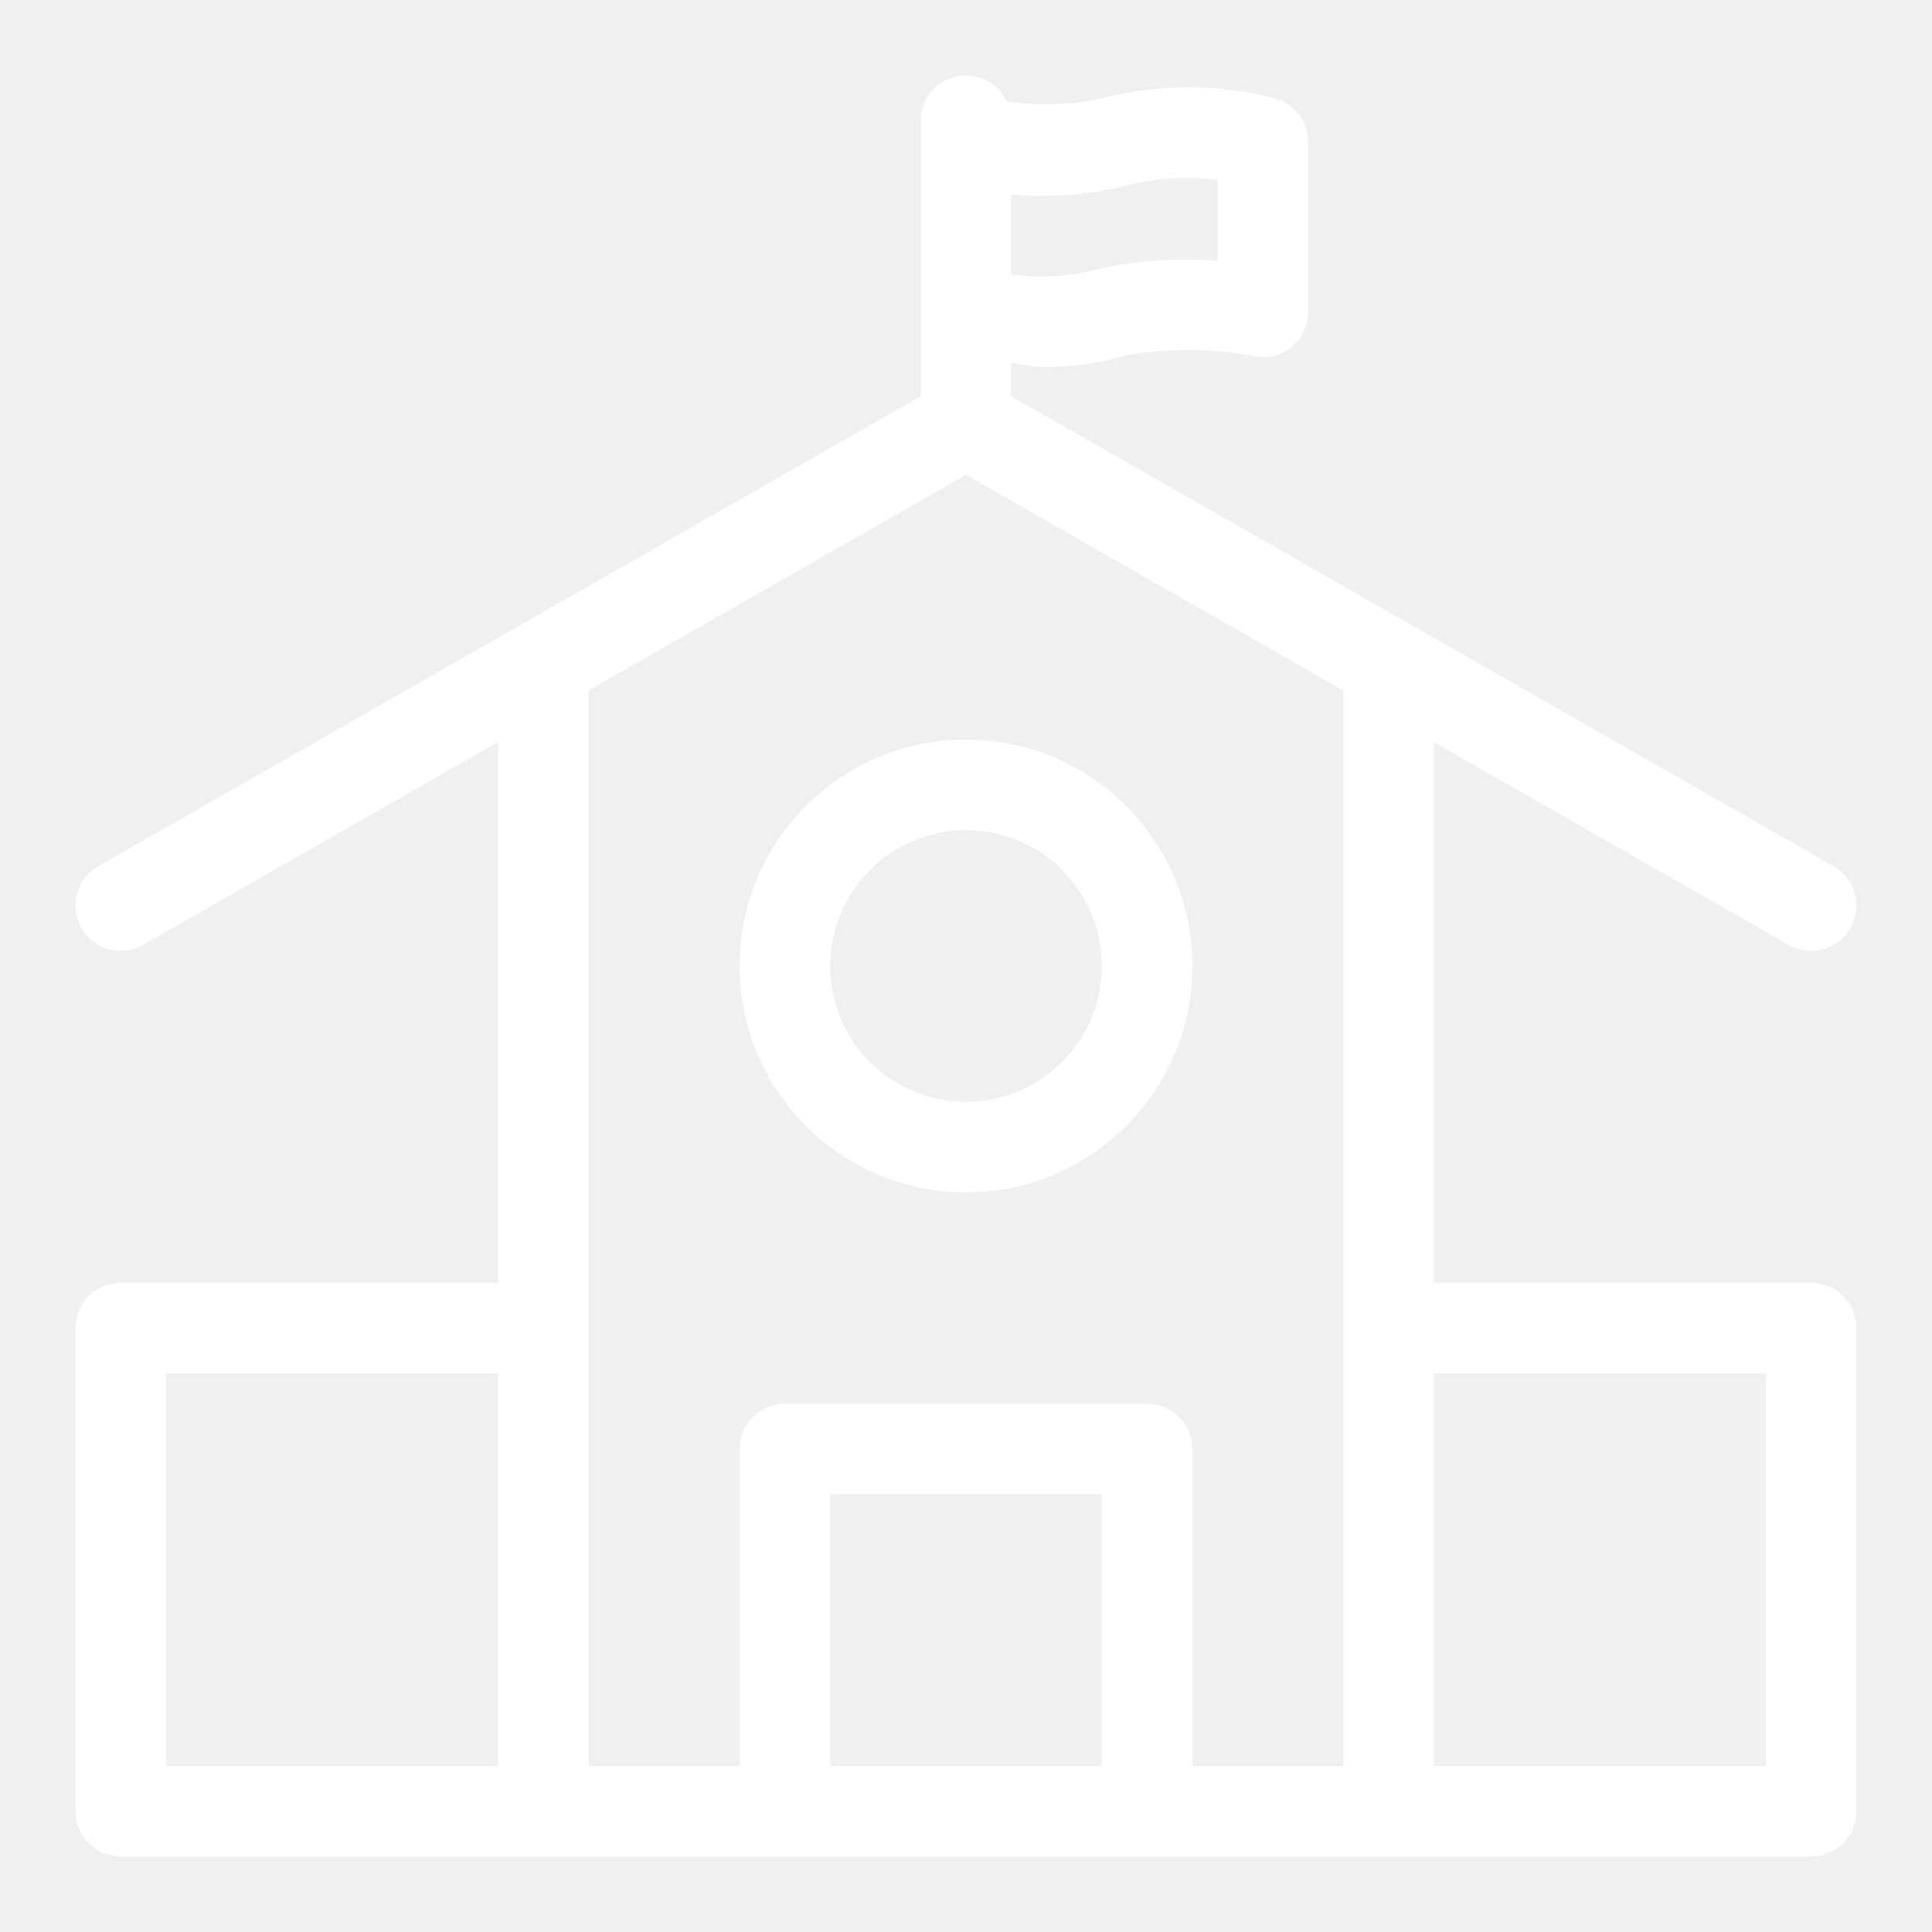
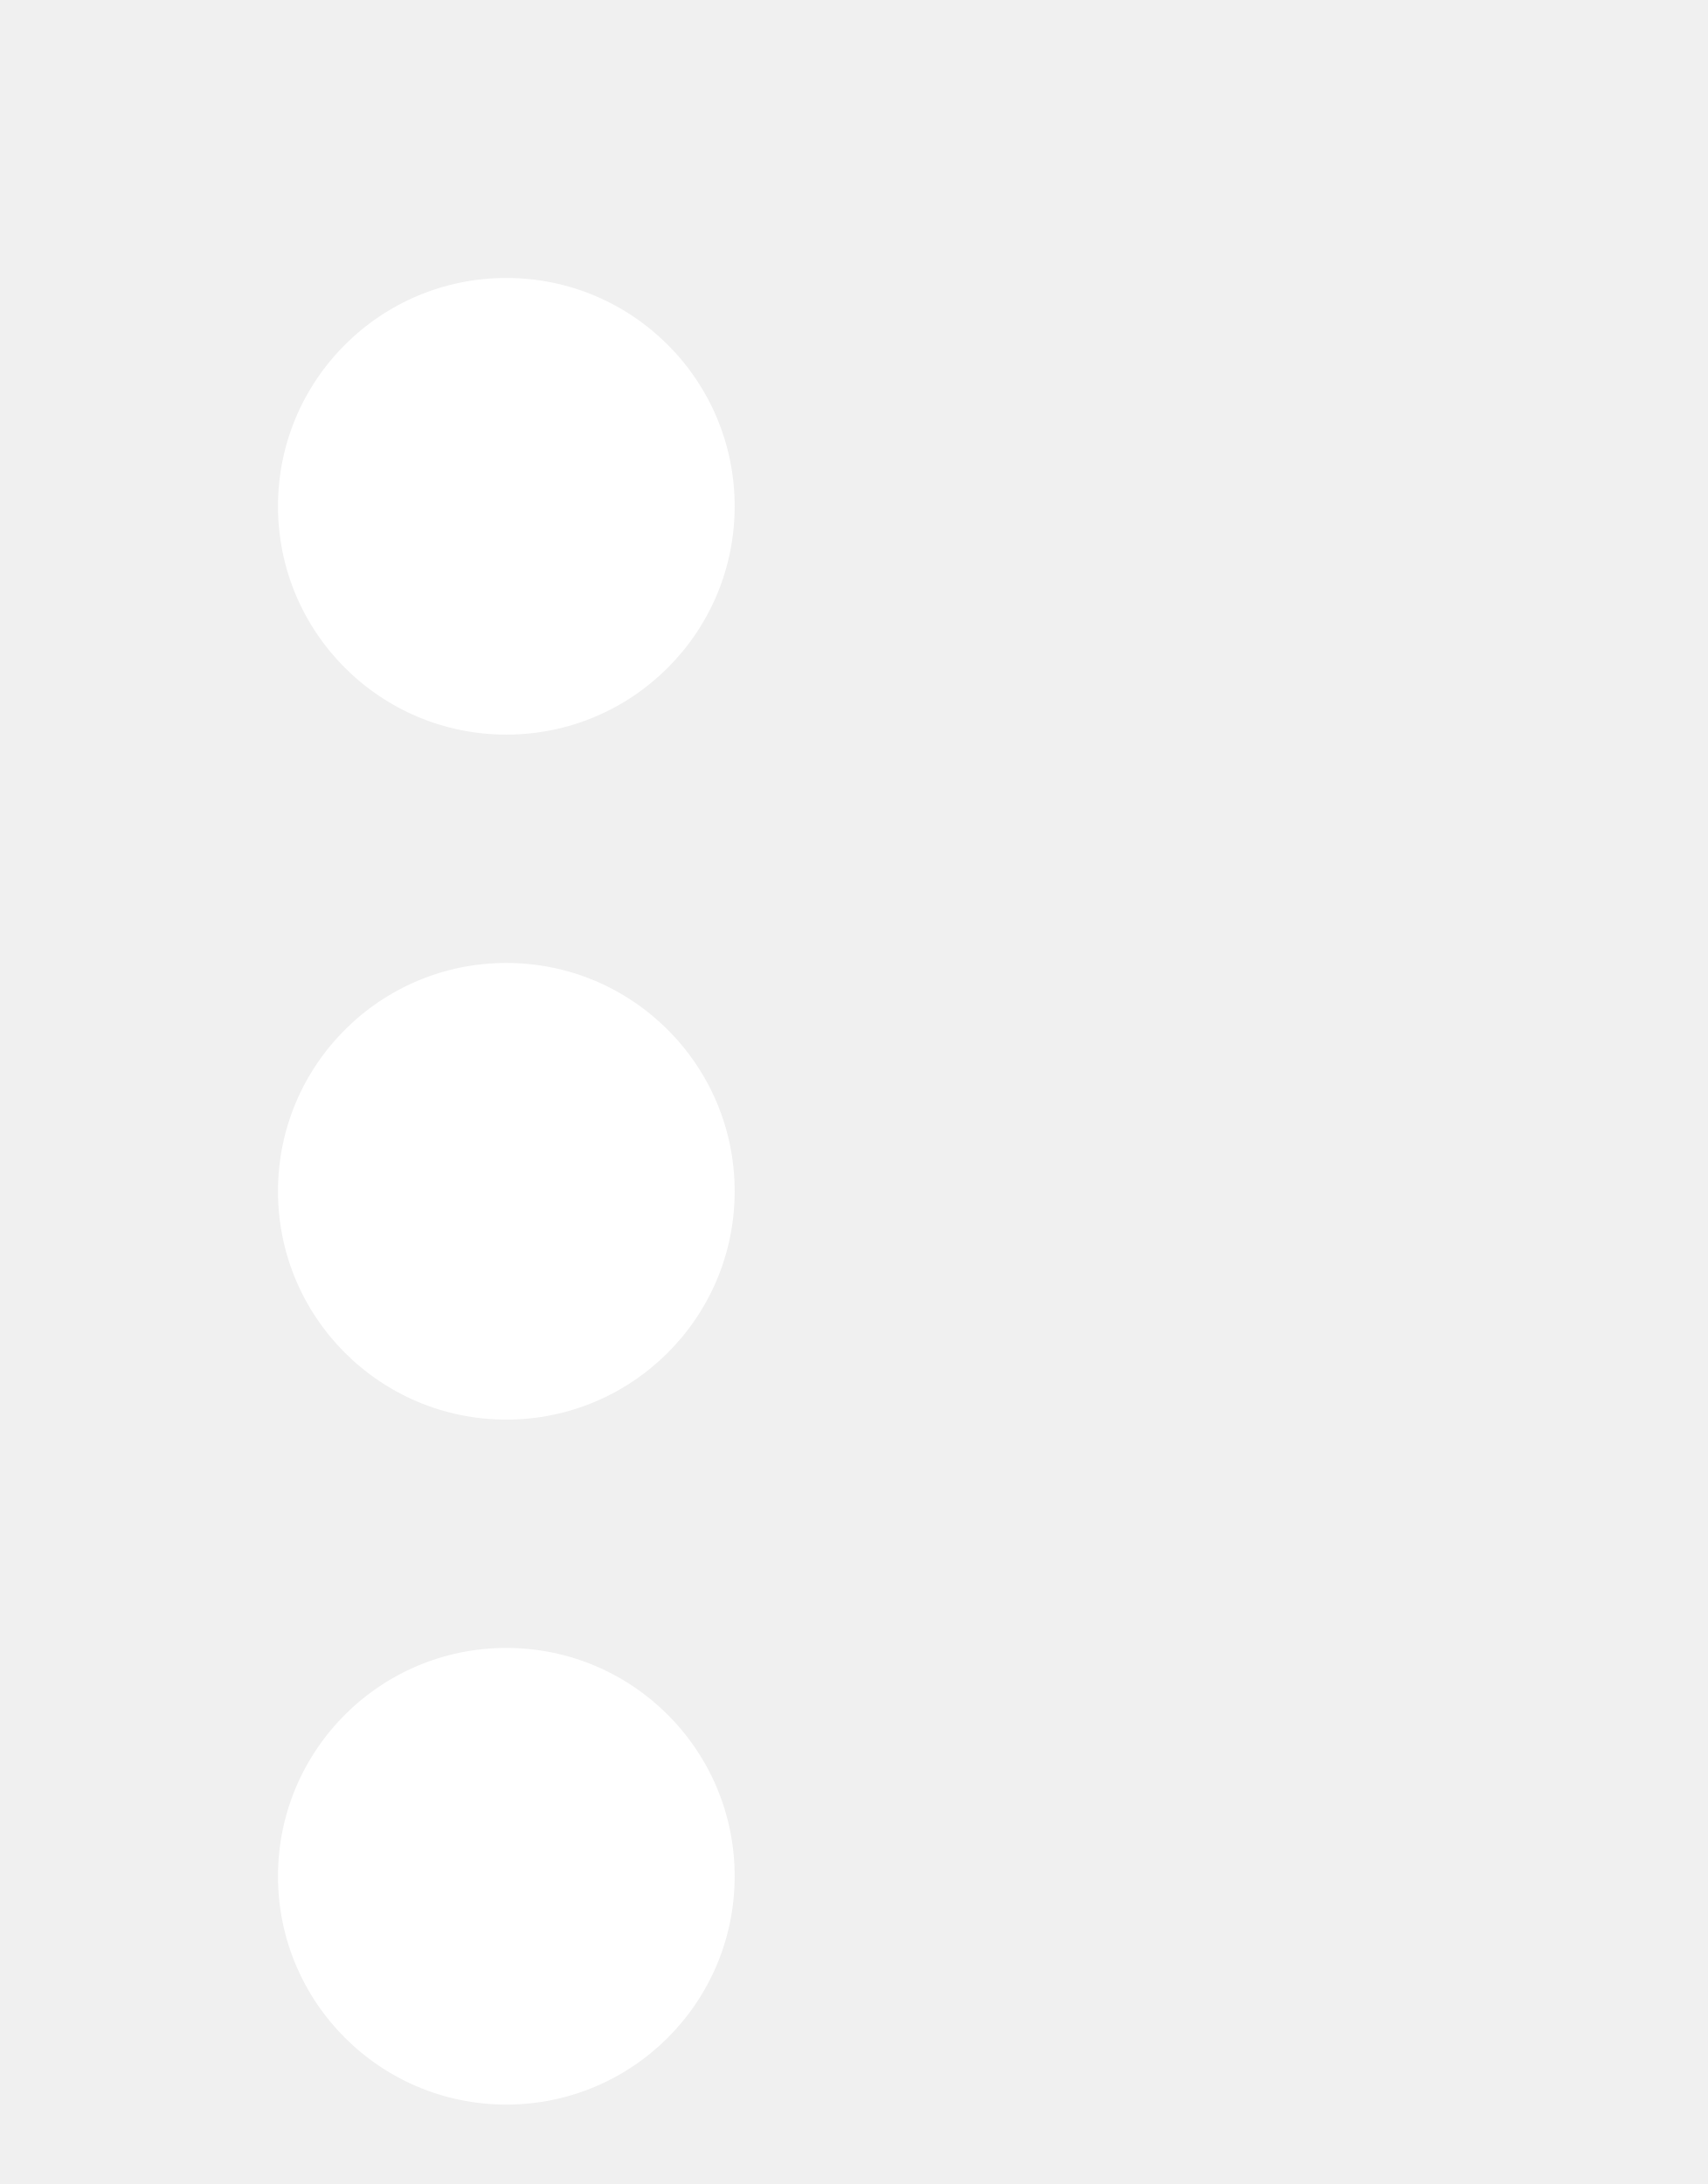
- <svg xmlns="http://www.w3.org/2000/svg" width="49" height="49" viewBox="0 0 49 49" fill="none">
-   <path d="M45.938 32.539H36.367V18.824L45.366 23.966C45.53 24.061 45.728 24.116 45.938 24.117C46.571 24.116 47.084 23.603 47.084 22.967C47.084 22.543 46.855 22.172 46.513 21.973L46.507 21.97L25.647 10.051V9.206C25.91 9.23 26.183 9.31 26.442 9.31C26.448 9.31 26.457 9.31 26.465 9.31C27.192 9.31 27.895 9.207 28.559 9.014L28.506 9.028C29 8.932 29.567 8.877 30.149 8.877C30.749 8.877 31.335 8.936 31.904 9.048L31.847 9.039C31.907 9.05 31.974 9.057 32.044 9.057C32.326 9.057 32.584 8.953 32.778 8.78L32.776 8.782C33.023 8.569 33.179 8.257 33.181 7.907V3.602C33.181 3.058 32.802 2.602 32.294 2.484L32.286 2.482C31.645 2.312 30.908 2.213 30.149 2.213C29.383 2.213 28.64 2.312 27.935 2.499L27.994 2.485C27.553 2.588 27.048 2.646 26.527 2.646C26.174 2.646 25.828 2.618 25.489 2.566L25.527 2.571C25.341 2.179 24.949 1.913 24.492 1.913C23.861 1.913 23.35 2.424 23.35 3.055C23.35 3.056 23.35 3.059 23.35 3.061V10.051L2.491 21.97C2.144 22.172 1.913 22.543 1.913 22.967C1.913 23.601 2.427 24.116 3.061 24.116C3.271 24.116 3.467 24.059 3.637 23.961L3.631 23.964L12.631 18.821V32.536H3.061C2.427 32.536 1.913 33.05 1.913 33.684V45.934C1.913 46.568 2.427 47.083 3.061 47.083H45.936C46.57 47.083 47.084 46.568 47.084 45.934V33.684C47.084 33.05 46.57 32.536 45.936 32.536L45.938 32.539ZM28.57 4.709C29.026 4.583 29.55 4.51 30.091 4.51C30.371 4.51 30.646 4.529 30.916 4.566L30.885 4.563V6.613C30.64 6.594 30.357 6.581 30.069 6.581C29.32 6.581 28.59 6.661 27.887 6.813L27.954 6.8C27.489 6.935 26.955 7.013 26.402 7.013C26.135 7.013 25.875 6.995 25.618 6.961L25.648 6.964V4.938C25.878 4.96 26.146 4.97 26.417 4.97C27.181 4.97 27.924 4.876 28.633 4.695L28.57 4.709ZM4.211 34.836H12.633V44.789H4.211V34.836ZM14.93 33.688V17.511L24.5 12.043L34.07 17.513V44.791H30.242V36.752C30.242 36.118 29.728 35.603 29.094 35.603H19.906C19.272 35.603 18.758 36.118 18.758 36.752V44.791H14.93V33.688ZM21.055 44.789V37.898H27.945V44.789H21.055ZM44.789 44.789H36.367V34.836H44.789V44.789ZM24.5 30.242C27.671 30.242 30.242 27.671 30.242 24.5C30.242 21.329 27.671 18.758 24.5 18.758C21.329 18.758 18.758 21.329 18.758 24.5C18.761 27.67 21.33 30.239 24.5 30.242ZM24.5 21.055C26.403 21.055 27.945 22.597 27.945 24.5C27.945 26.403 26.403 27.945 24.5 27.945C22.597 27.945 21.055 26.403 21.055 24.5C21.058 22.598 22.598 21.058 24.5 21.055Z" fill="white" />
+ <svg xmlns="http://www.w3.org/2000/svg" width="43" height="55" viewBox="0 0 43 55" fill="none">
+   <circle cx="12.75" cy="12.75" r="5.75" fill="white" />
+   <circle cx="12.75" cy="47.25" r="5.75" fill="white" />
+   <circle cx="12.75" cy="30" r="5.75" fill="white" />
</svg>
